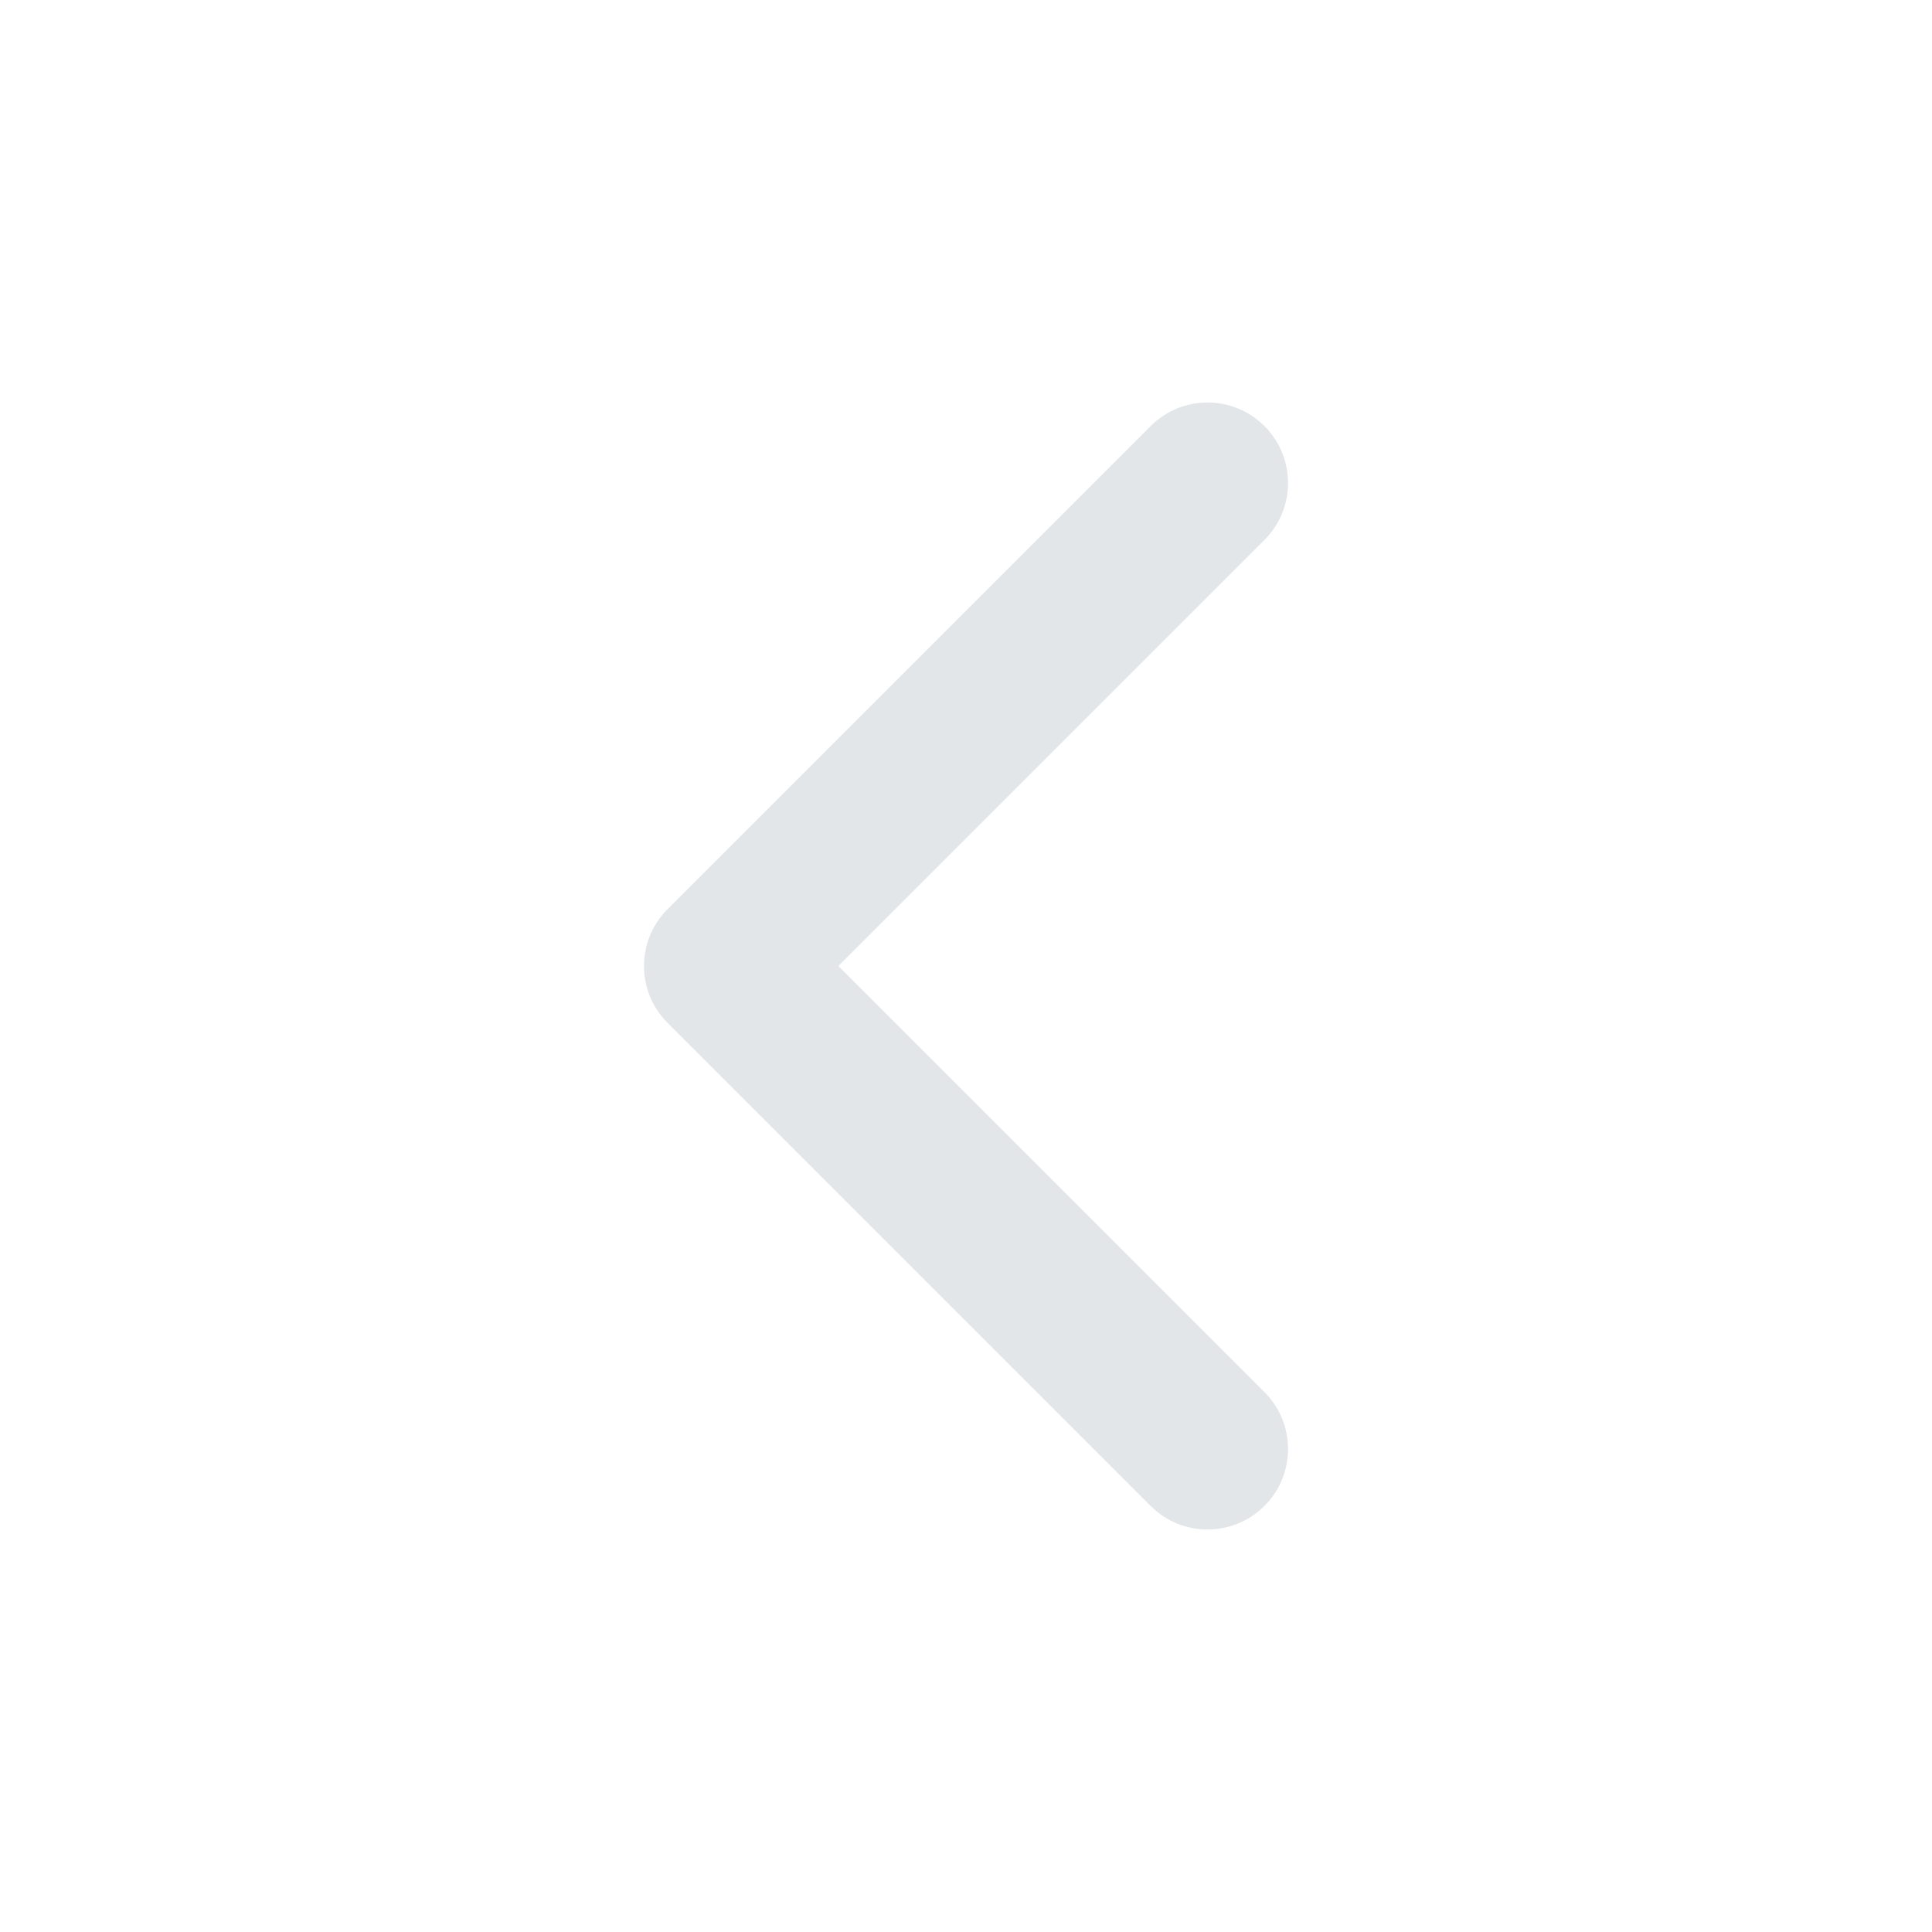
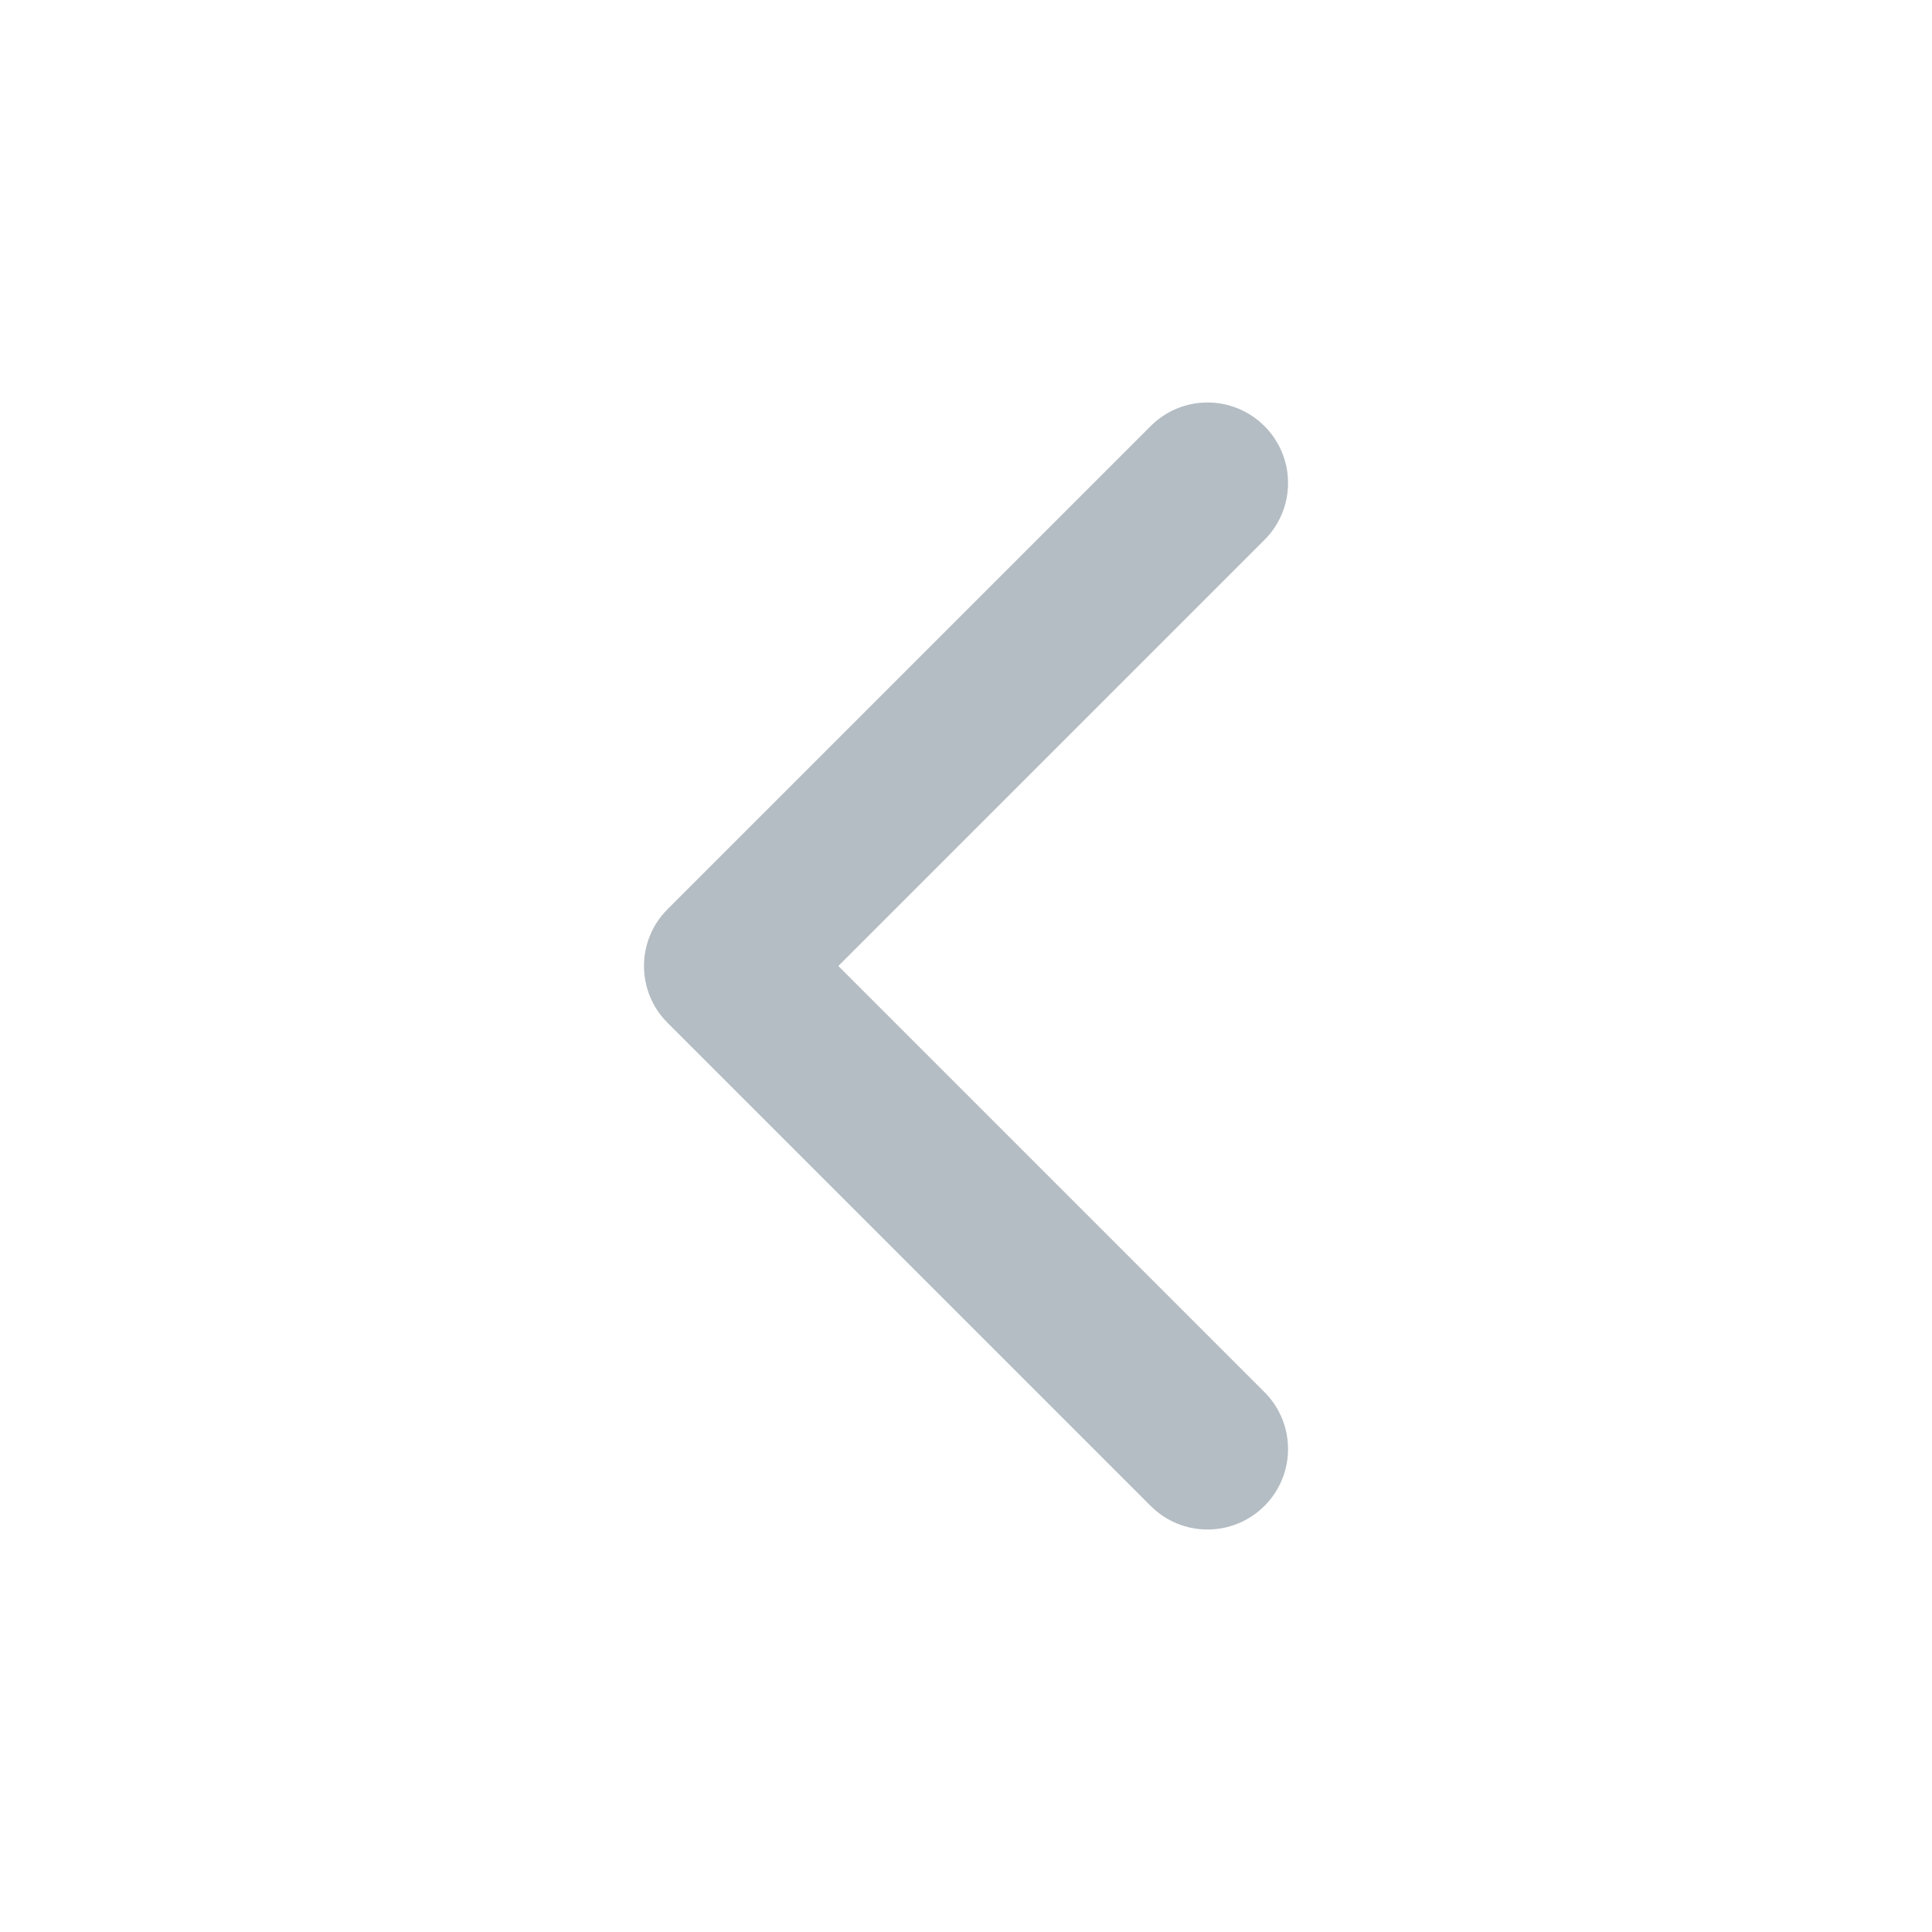
<svg xmlns="http://www.w3.org/2000/svg" width="16" height="16" viewBox="0 0 16 16" fill="none">
-   <path fill-rule="evenodd" clip-rule="evenodd" d="M10.472 3.529C10.211 3.268 9.789 3.268 9.529 3.529L5.529 7.529C5.268 7.789 5.268 8.211 5.529 8.471L9.529 12.471C9.789 12.732 10.211 12.732 10.472 12.471C10.732 12.211 10.732 11.789 10.472 11.529L6.943 8L10.472 4.471C10.732 4.211 10.732 3.789 10.472 3.529Z" fill="#E2E6E9" />
+   <path fill-rule="evenodd" clip-rule="evenodd" d="M10.472 3.529C10.211 3.268 9.789 3.268 9.529 3.529L5.529 7.529C5.268 7.789 5.268 8.211 5.529 8.471L9.529 12.471C9.789 12.732 10.211 12.732 10.472 12.471C10.732 12.211 10.732 11.789 10.472 11.529L6.943 8L10.472 4.471C10.732 4.211 10.732 3.789 10.472 3.529Z" fill="#B4BDC3" />
</svg>
